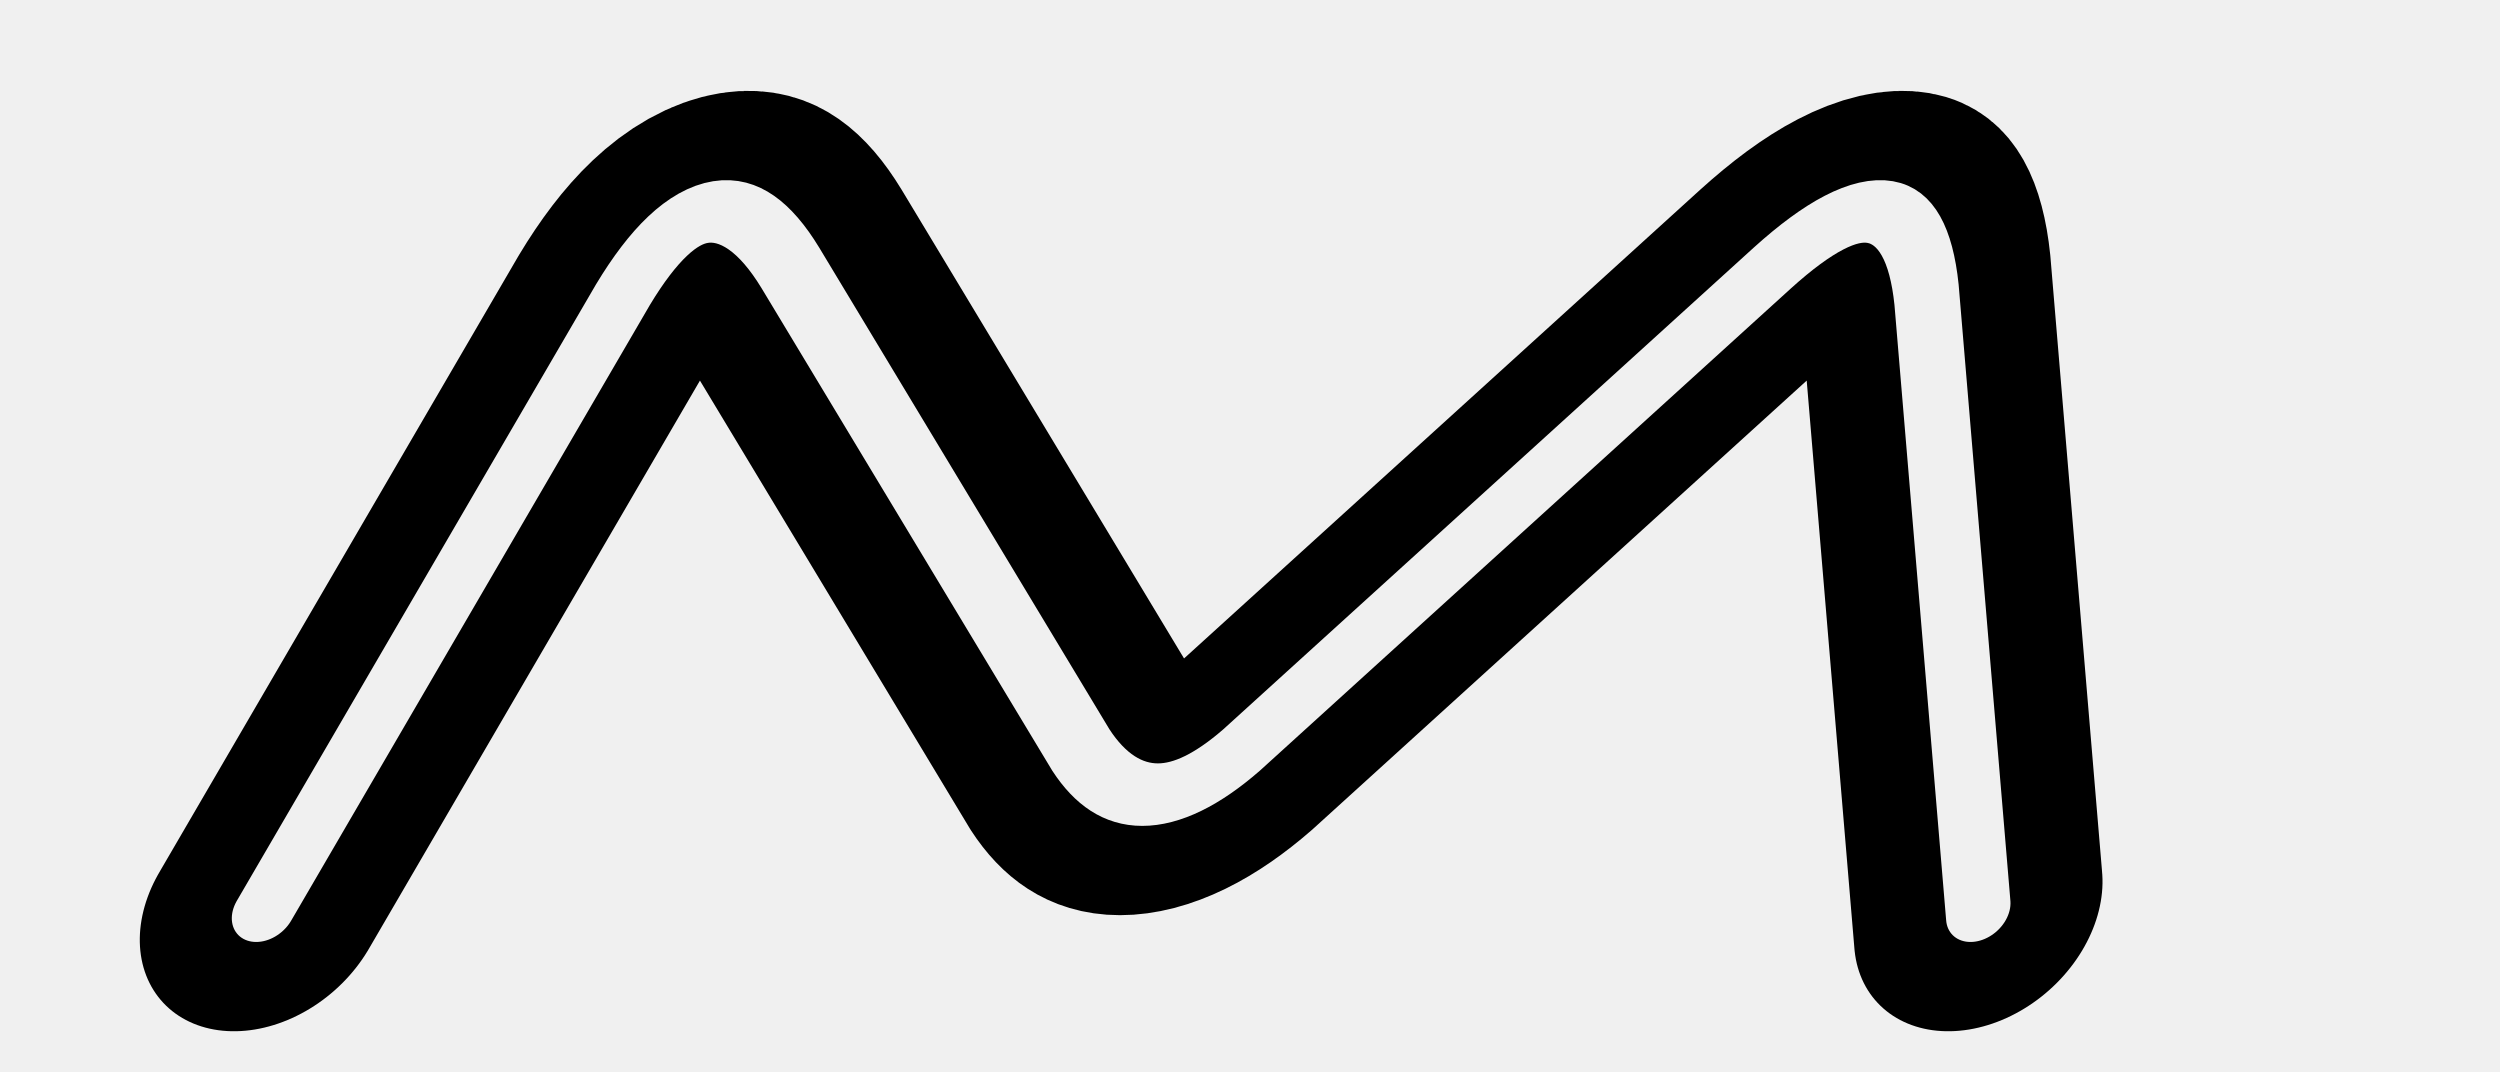
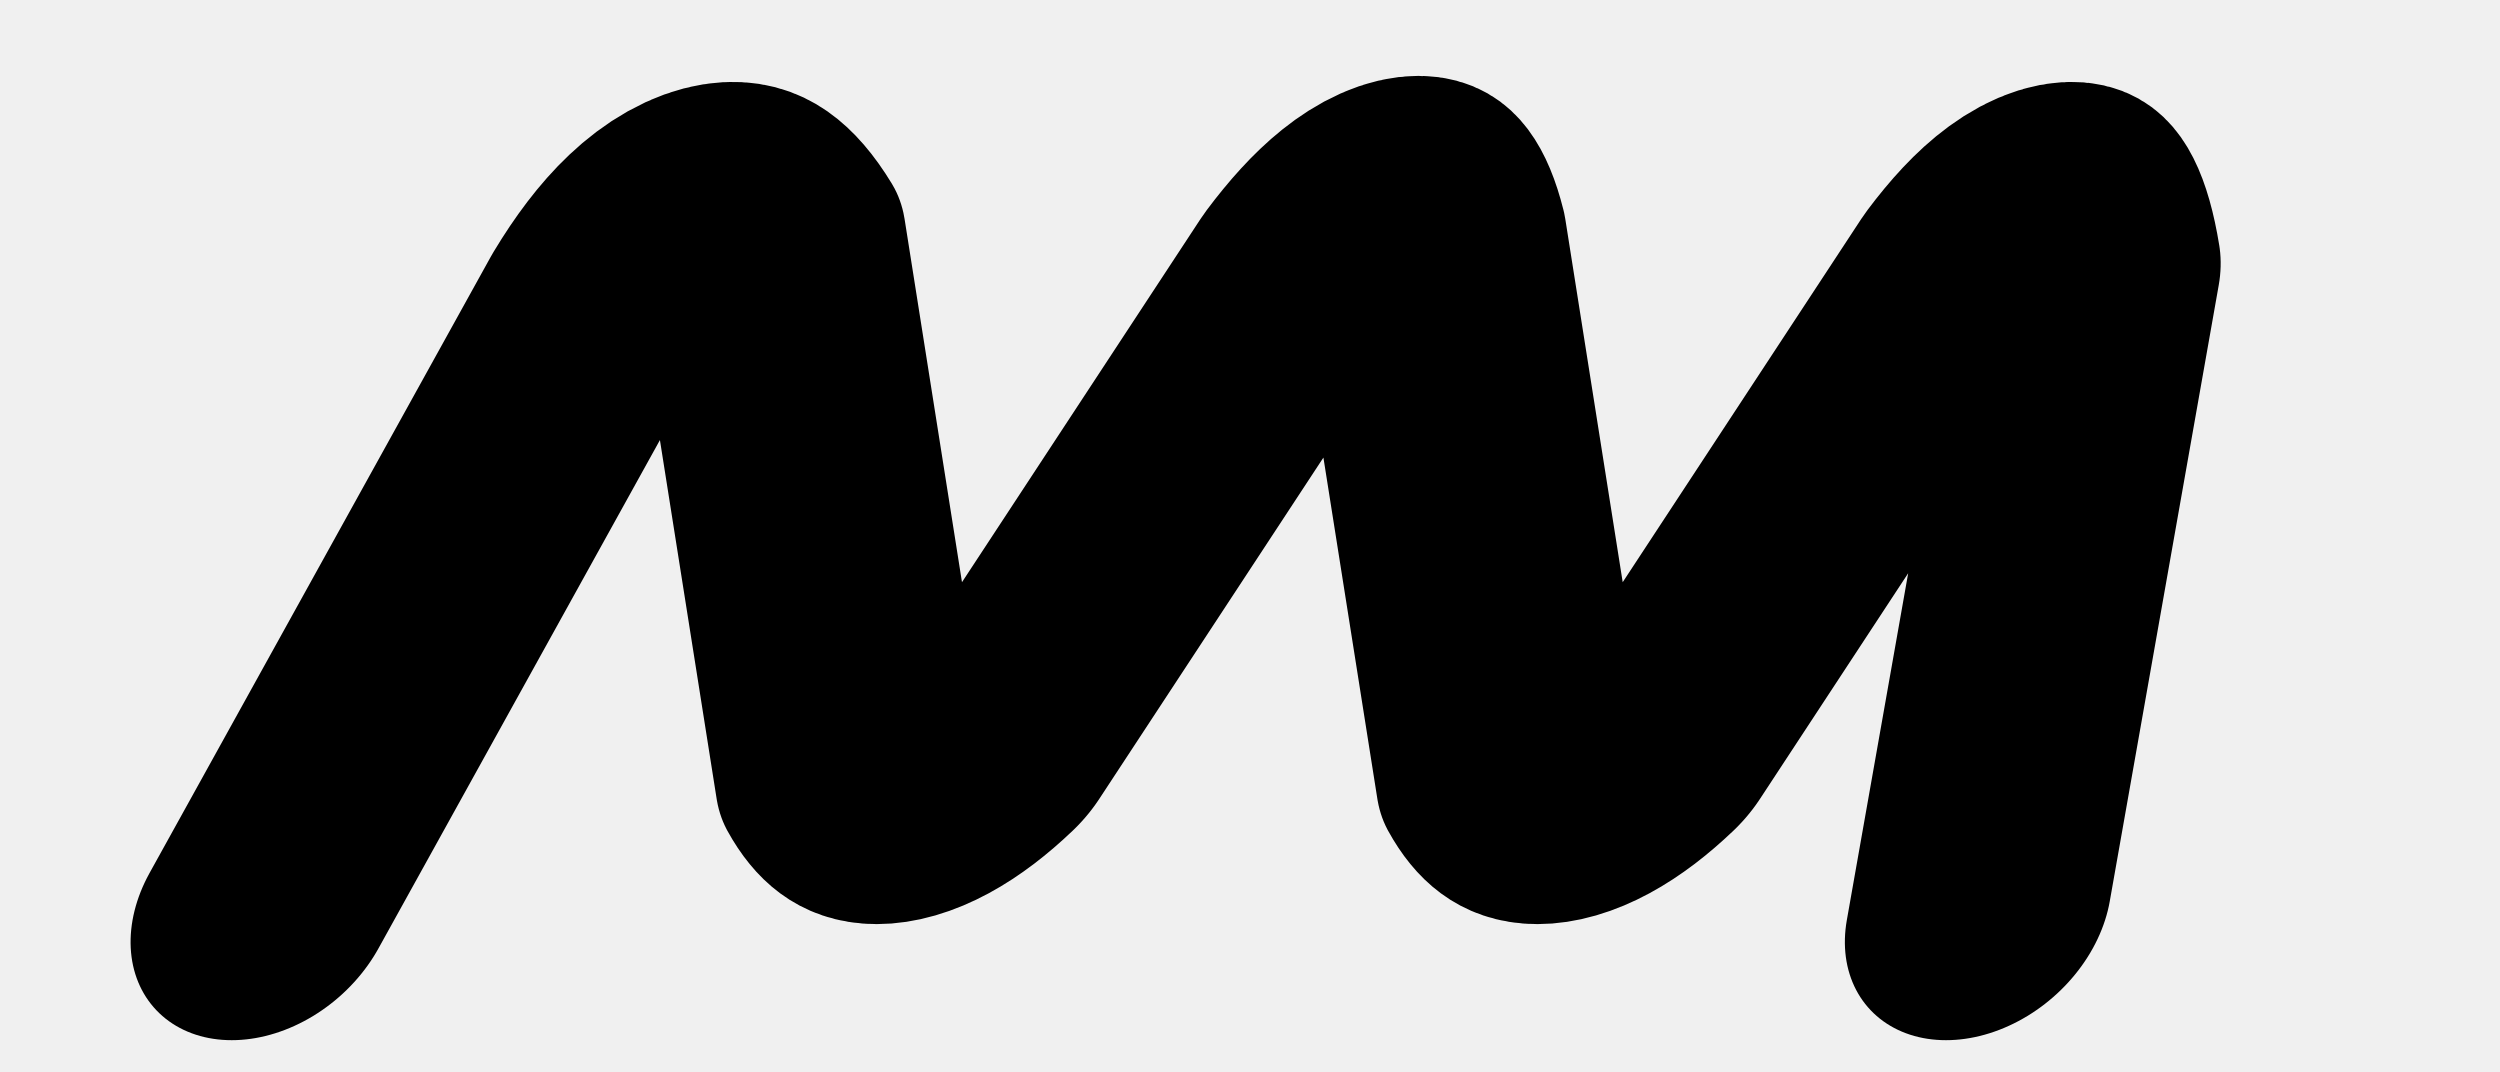
<svg xmlns="http://www.w3.org/2000/svg" viewBox="0 0 560 240" fill="none">
-   <defs>
-     <path id="m" d="M58 204 L104 66 Q116 32 140 60 L232 168 Q250 188 268 168 L360 60 Q384 32 396 66 L442 204" />
-     <mask id="inline" maskUnits="userSpaceOnUse" x="0" y="0" width="560" height="240">
-       <use href="#m" stroke="#fff" stroke-width="54" stroke-linecap="round" stroke-linejoin="round" />
-       <use href="#m" stroke="#000" stroke-width="14" stroke-linecap="round" stroke-linejoin="round" />
-     </mask>
-   </defs>
-   <g transform="skewX(-14) translate(52 0)">
-     <rect x="-80" y="0" width="820" height="240" fill="currentColor" mask="url(#inline)" />
+   <g transform="skewX(-14) translate(52 0)" stroke="currentColor" stroke-linecap="round" stroke-linejoin="round">
+     <path d="M58 204 L100 66 Q112 32 136 60 L180 168 Q196 188 212 168 L256 60 Q270 32 284 60 L328 168 Q344 188 360 168 L404 60 Q418 32 432 66 L442 204" stroke-width="58" />
  </g>
</svg>
